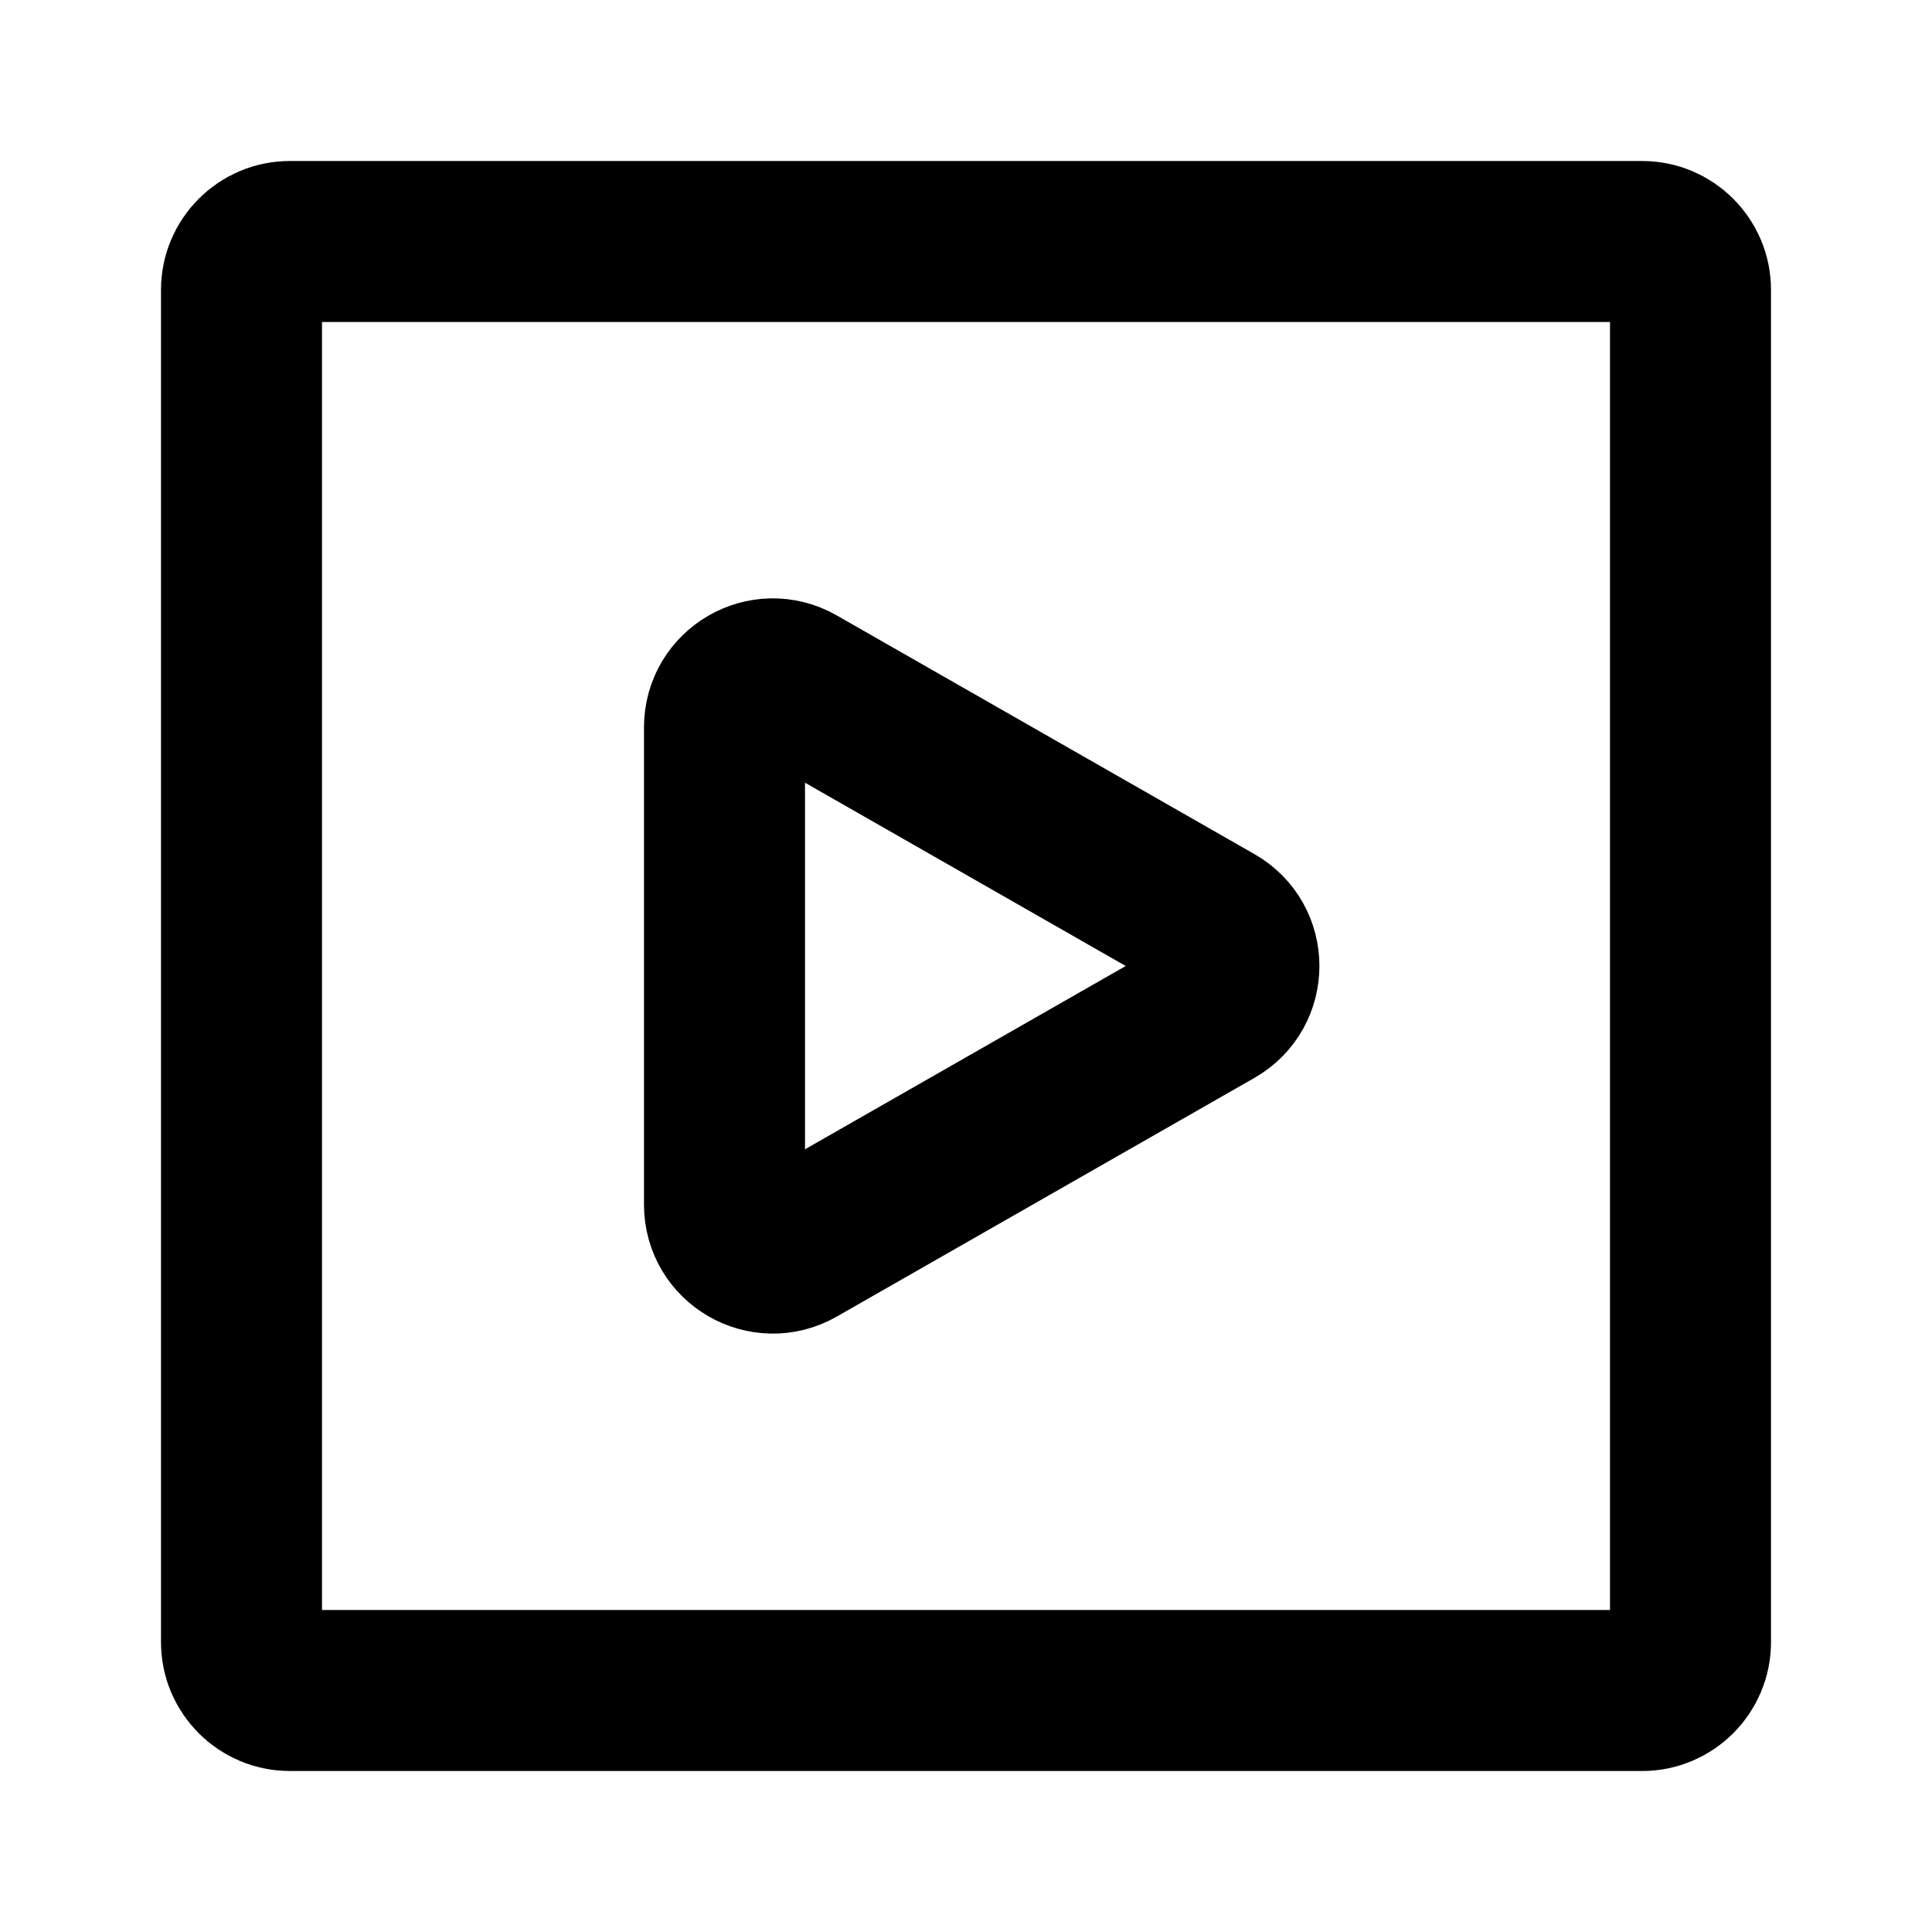
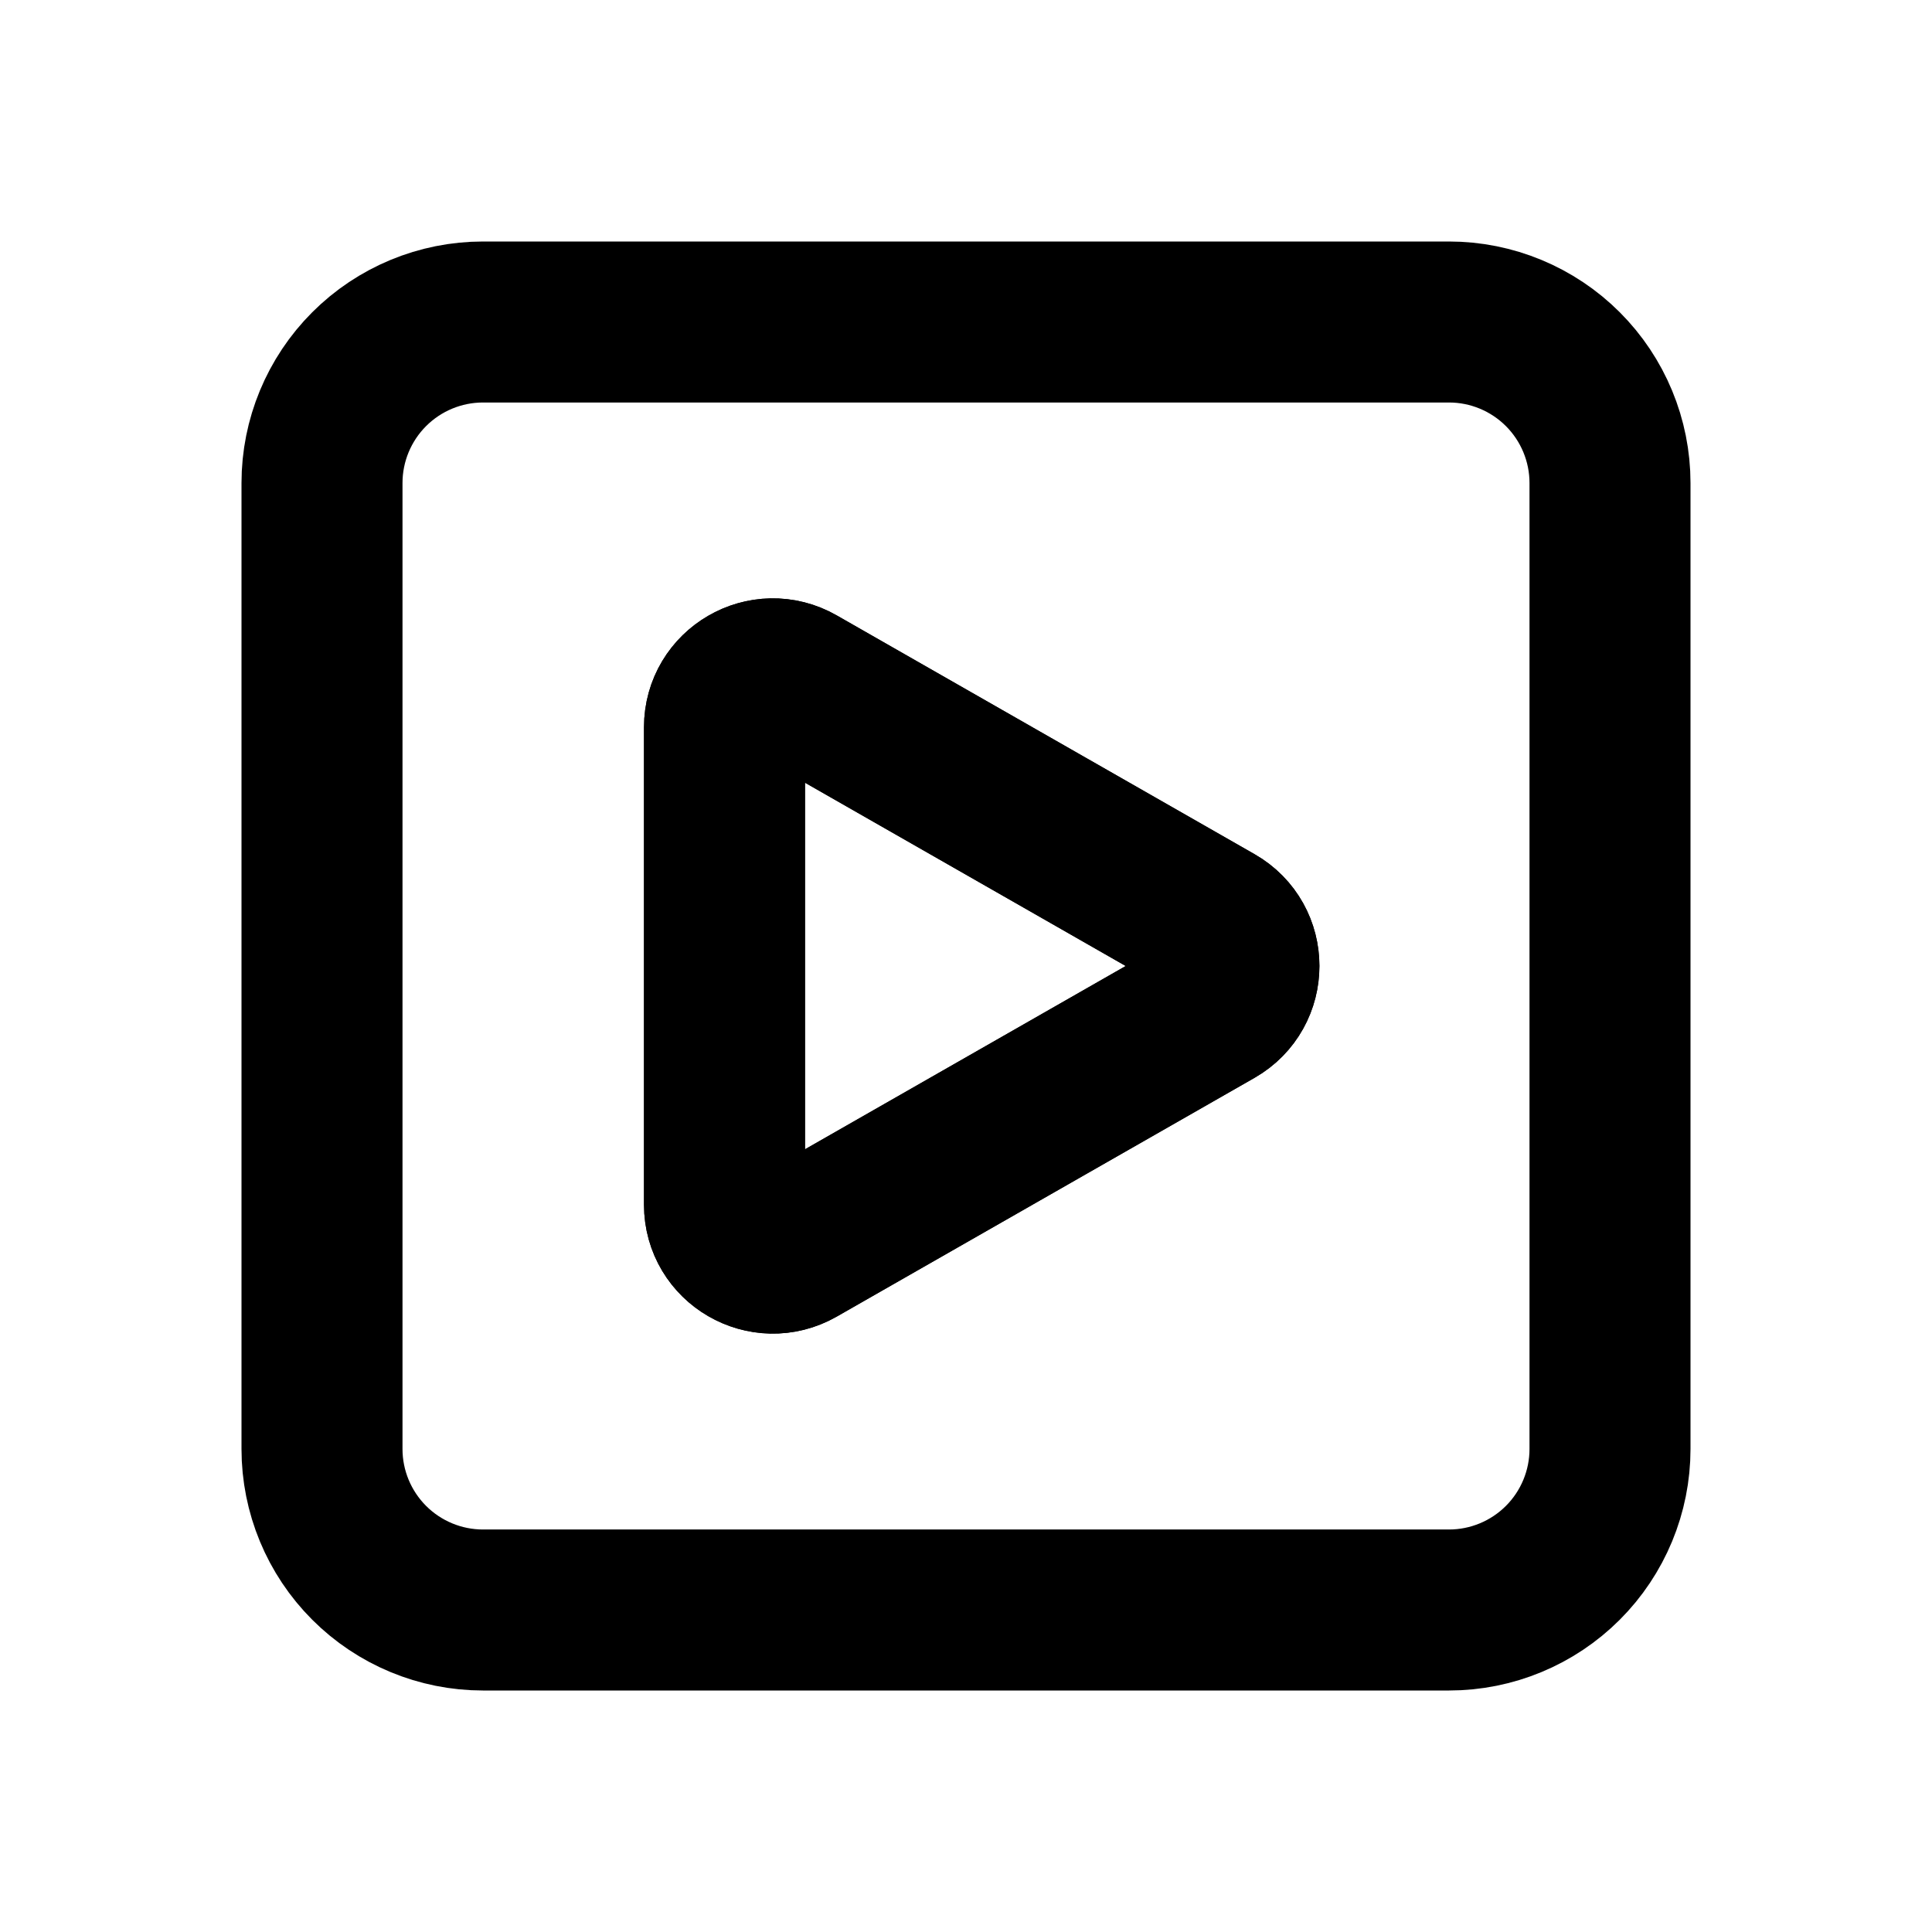
<svg xmlns="http://www.w3.org/2000/svg" width="24" height="24" viewBox="0 0 24 24" fill="none">
-   <path d="M21 3.6V20.4C21 20.731 20.731 21 20.4 21H3.6C3.269 21 3 20.731 3 20.4V3.6C3 3.269 3.269 3 3.6 3H20.4C20.731 3 21 3.269 21 3.6Z" stroke="black" stroke-width="2" stroke-linecap="round" stroke-linejoin="round" />
+   <path fill-rule="evenodd" clip-rule="evenodd" d="M6 20H18C18.53 20 19.039 19.789 19.414 19.414C19.789 19.039 20 18.53 20 18V6C20 5.47 19.789 4.961 19.414 4.586C19.039 4.211 18.53 4 18 4H6C5.47 4 4.961 4.211 4.586 4.586C4.211 4.961 4 5.47 4 6V18C4 18.53 4.211 19.039 4.586 19.414C4.961 19.789 5.47 20 6 20ZM9 9.034C9 8.573 9.498 8.284 9.898 8.513L15.088 11.479C15.491 11.709 15.491 12.29 15.088 12.521L9.898 15.487C9.498 15.715 9 15.426 9 14.966V9.034Z" stroke="black" stroke-width="2" stroke-linecap="round" stroke-linejoin="round" />
  <path d="M9.898 8.513C9.498 8.284 9 8.573 9 9.034V14.966C9 15.426 9.498 15.715 9.898 15.487L15.088 12.521C15.491 12.29 15.491 11.709 15.088 11.479L9.898 8.513Z" stroke="black" stroke-width="2" stroke-linecap="round" stroke-linejoin="round" />
</svg>
